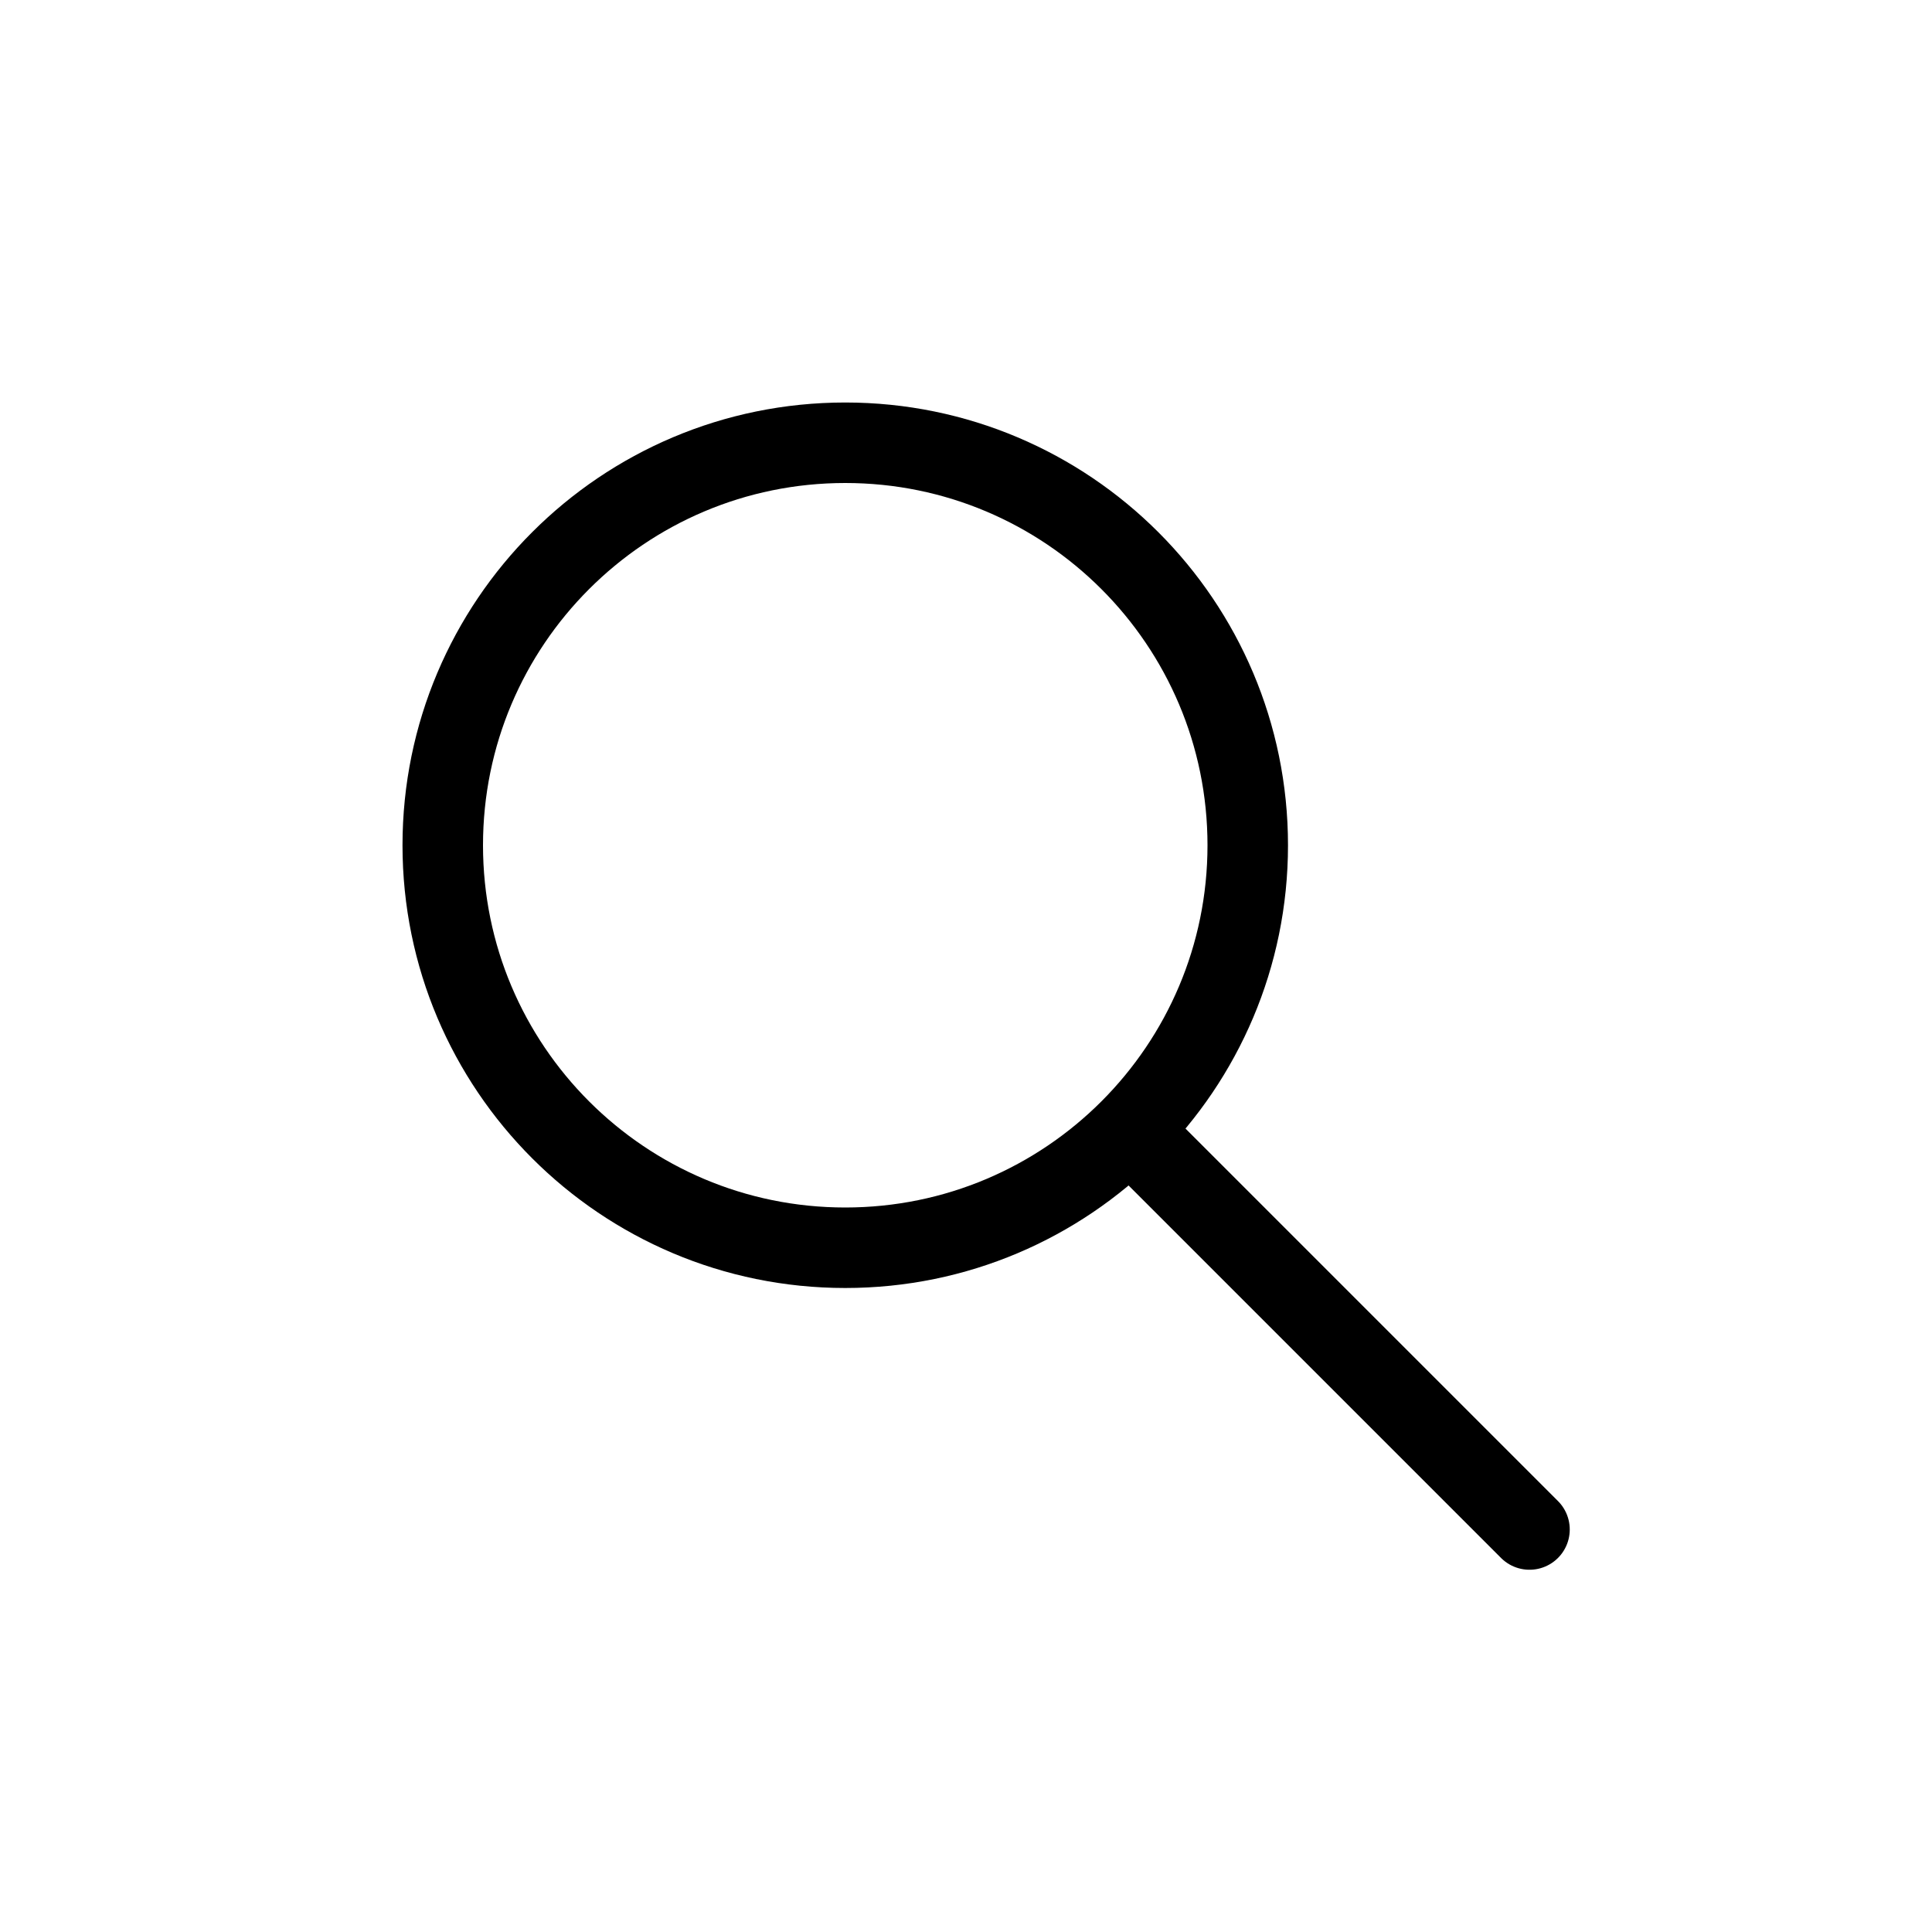
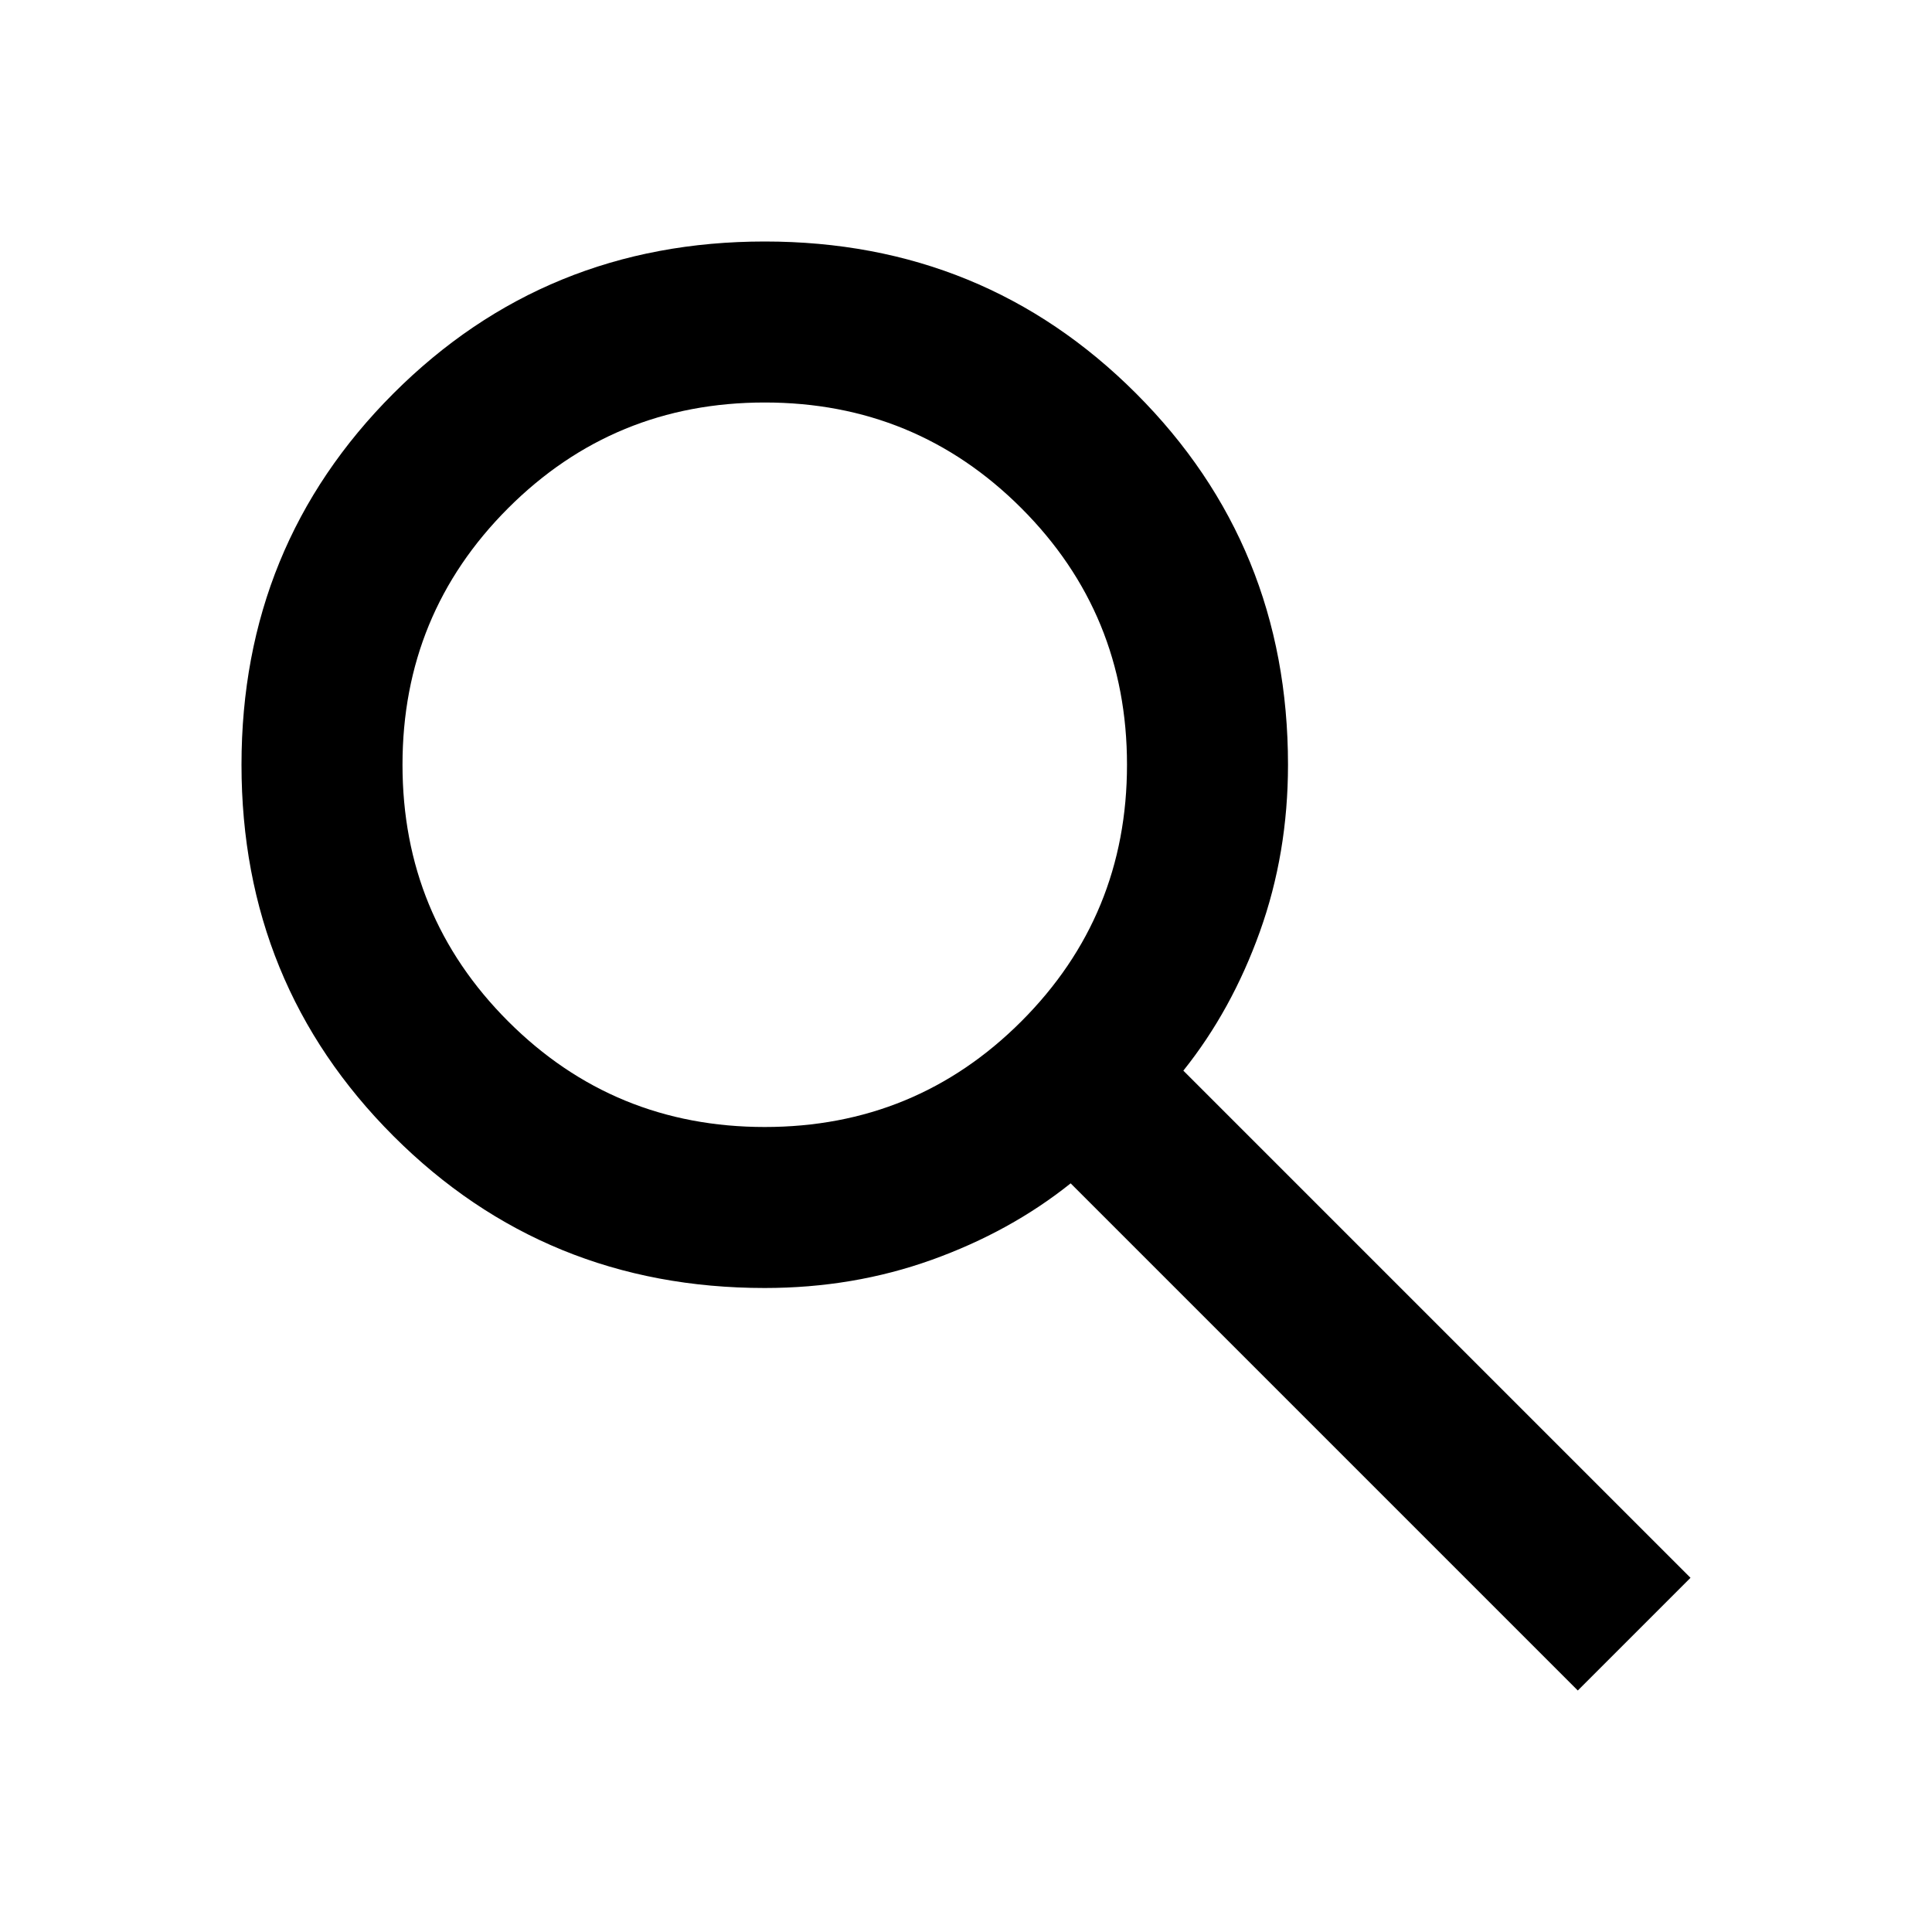
- <svg xmlns="http://www.w3.org/2000/svg" version="1.1" width="48" height="48" viewBox="0 0 48 48">
-   <circle style="fill:none;stroke:#000000;stroke-width:2" cx="21" cy="21" r="10" />
-   <line style="fill:none;stroke:#000000;stroke-width:2;stroke-linecap:round" x1="28.5" y1="28.5" x2="38" y2="38" />
+ <svg xmlns="http://www.w3.org/2000/svg" height="24" width="24" viewBox="0 -960 960 960">
+   <path fill="#000000" d="M784-120 532-372q-30 24-69 38t-83 14q-109 0-184.5-75.5T120-580q0-109 75.5-184.5T380-840q109 0 184.5 75.5T640-580q0 44-14 83t-38 69l252 252-56 56ZM380-400q75 0 127.5-52.5T560-580q0-75-52.5-127.5T380-760q-75 0-127.5 52.5T200-580q0 75 52.5 127.5T380-400Z" />
</svg>
